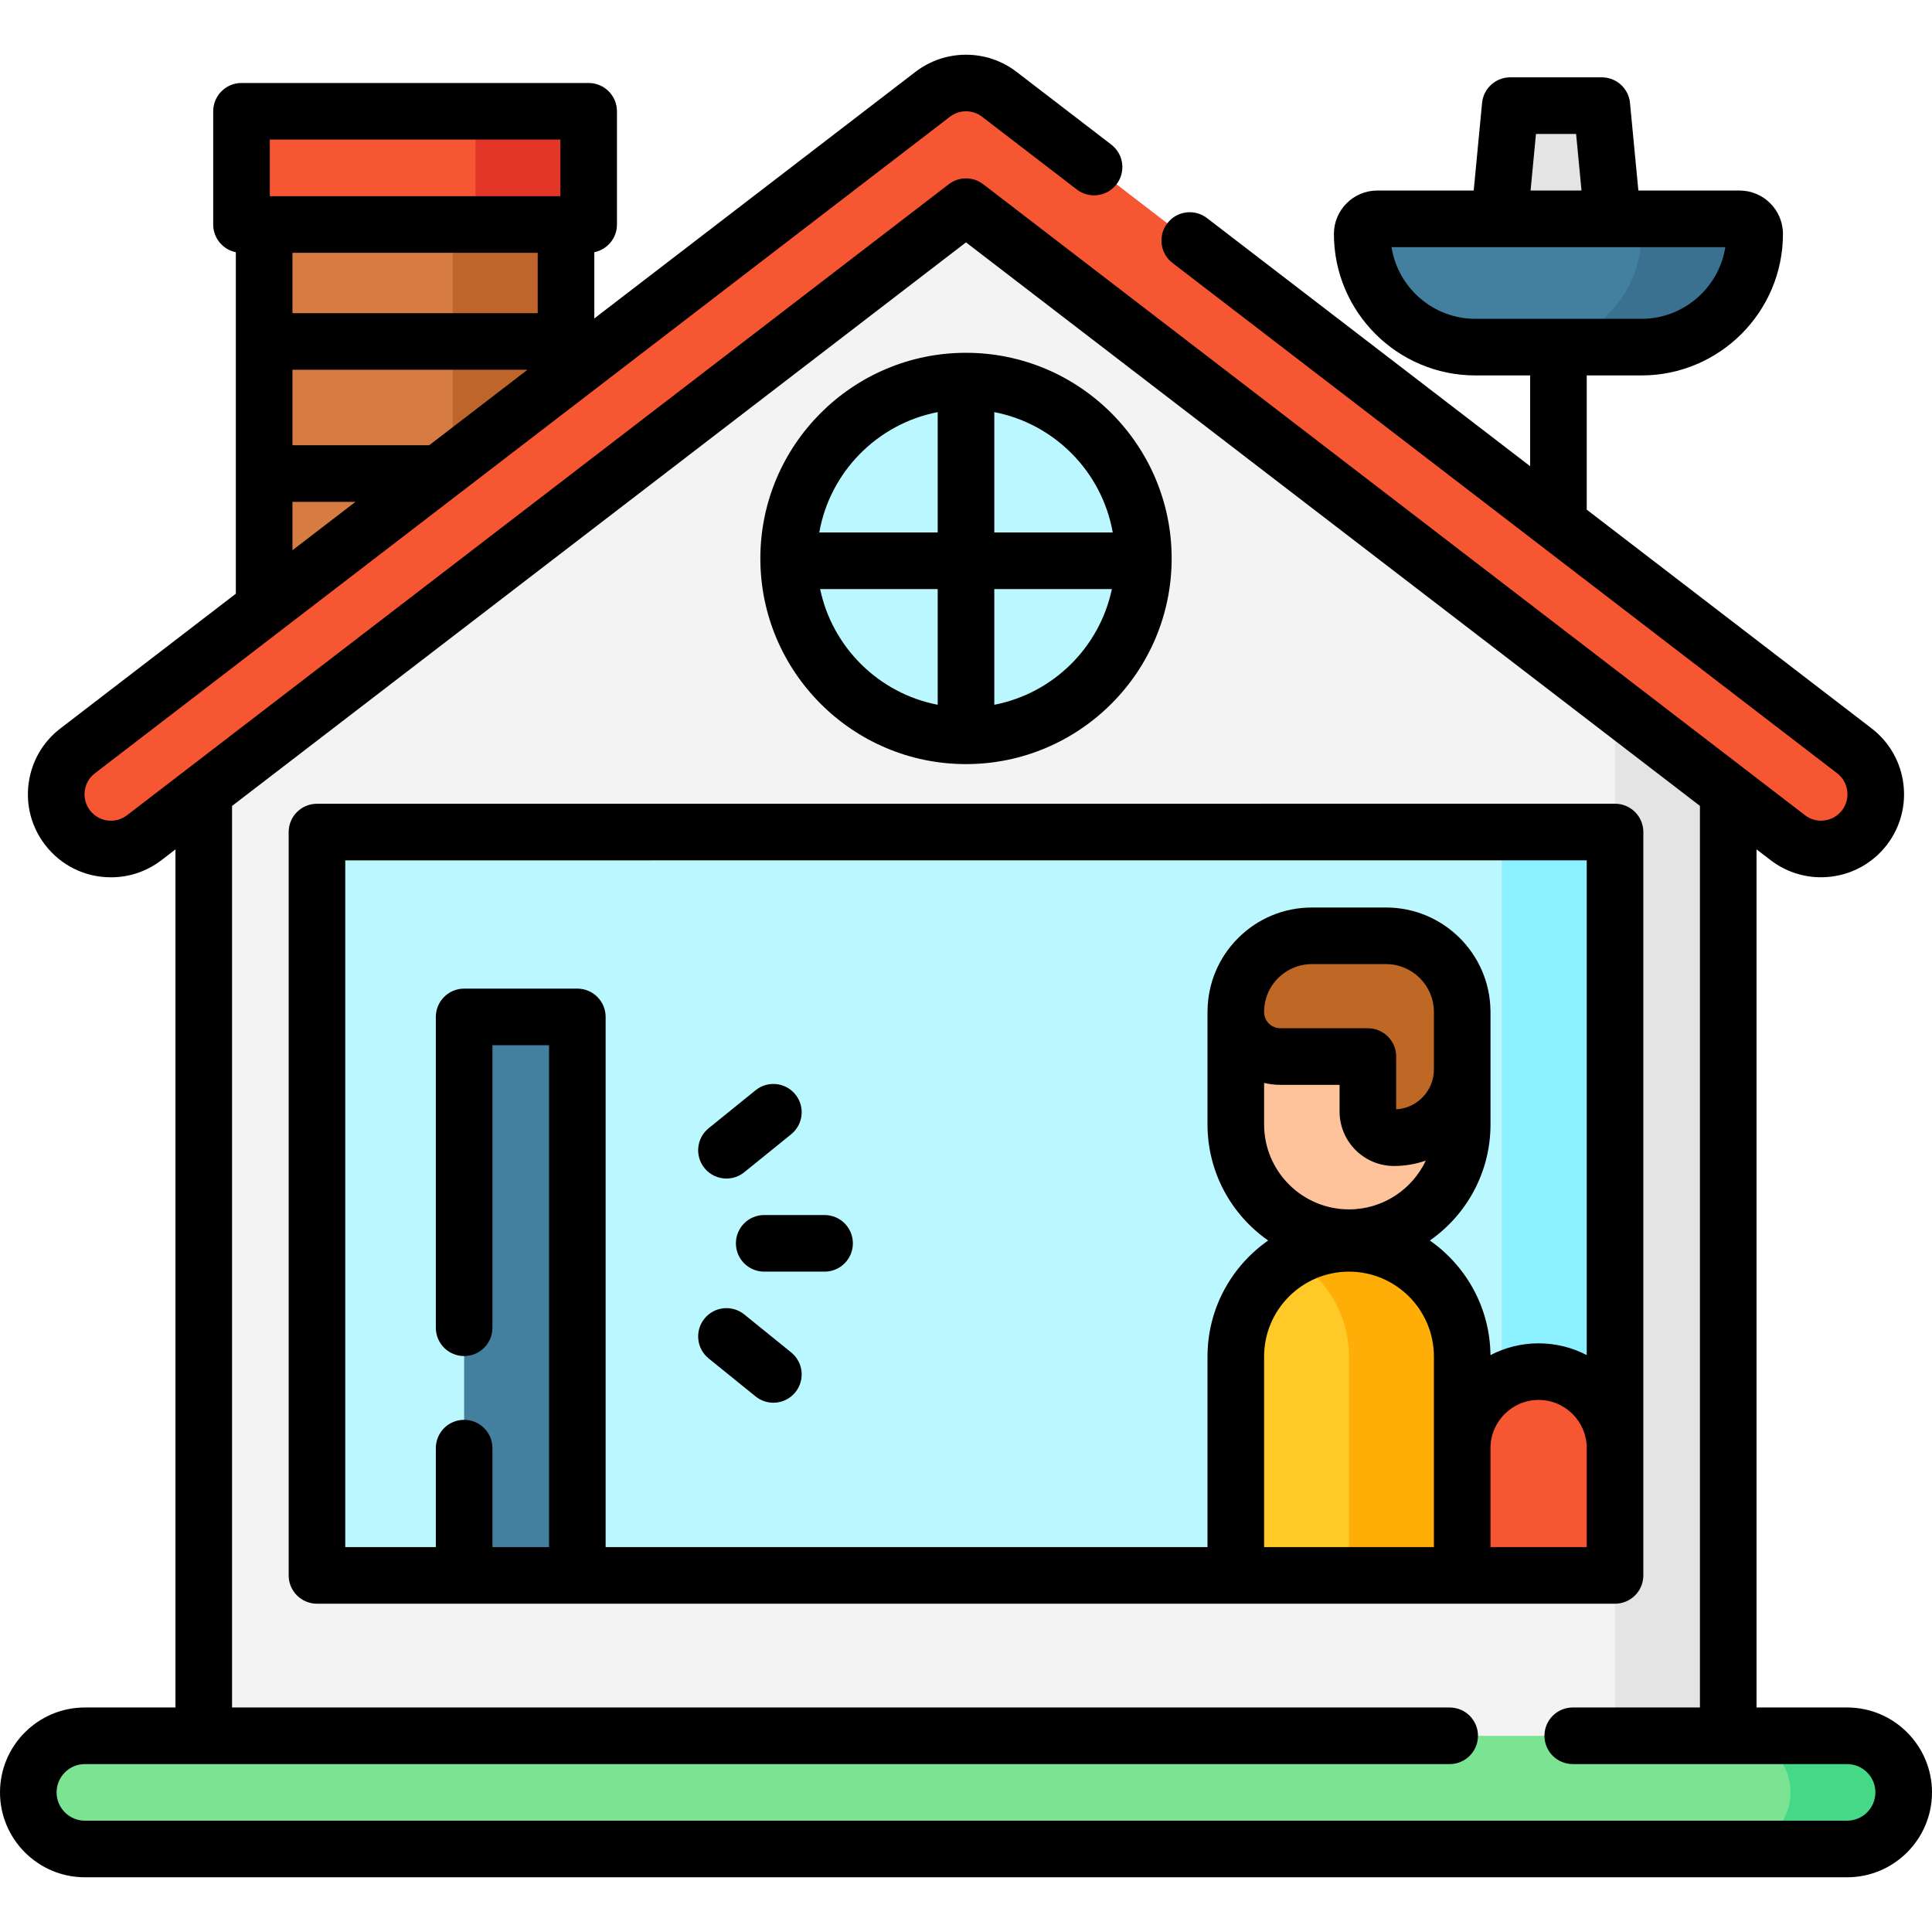
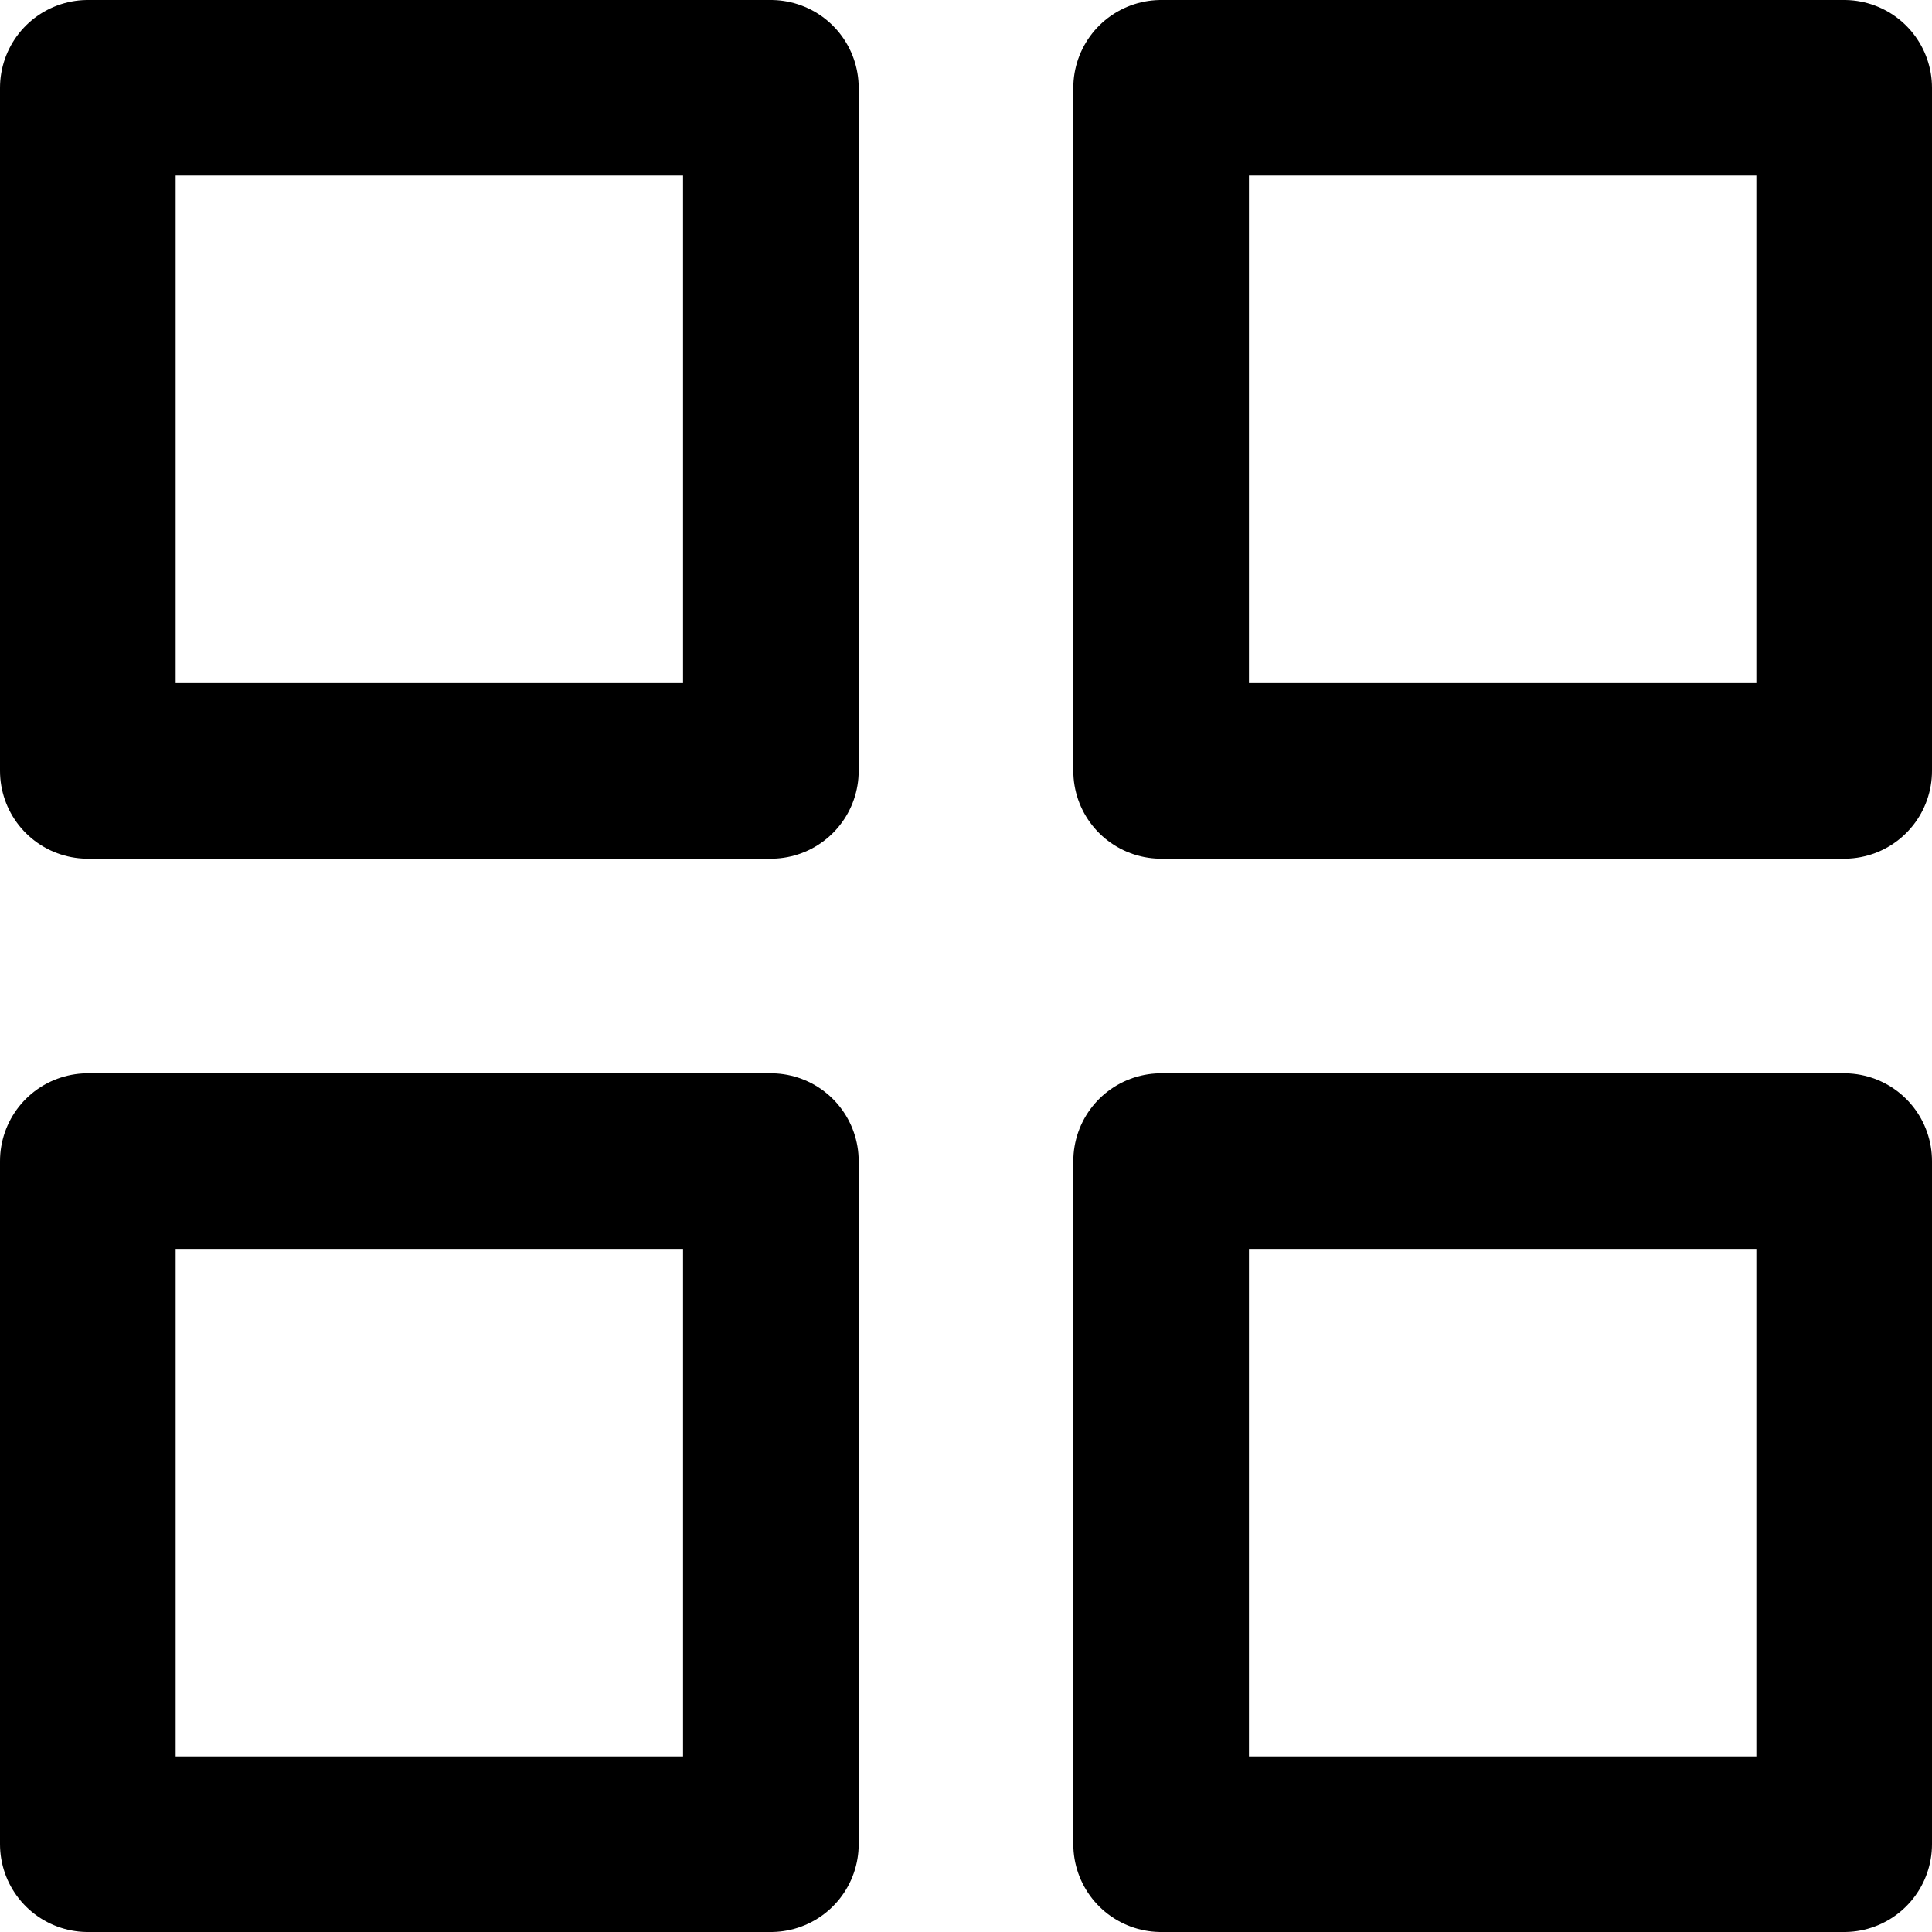
- <svg xmlns="http://www.w3.org/2000/svg" id="Layer_1" enable-background="new 0 0 512 512" height="512" viewBox="0 0 512 512" width="512">
-   <g>
-     <path d="m435 92h-44c-16.569 0-30-13.431-30-30 0-2.209 1.791-4 4-4h96c2.209 0 4 1.791 4 4 0 16.569-13.431 30-30 30z" fill="#43809f" />
-     <path d="m461 58h-30c2.209 0 4 1.791 4 4 0 16.569-13.431 30-30 30h30c16.569 0 30-13.431 30-30 0-2.209-1.791-4-4-4z" fill="#3a7190" />
-     <path d="m427.365 58h-30l2.866-30h24.269z" fill="#e4e4e4" />
-     <path d="m489.5 490h-467c-8.284 0-15-6.716-15-15 0-8.284 6.716-15 15-15h467c8.284 0 15 6.716 15 15 0 8.284-6.716 15-15 15z" fill="#7be492" />
-     <path d="m489.5 460h-30c8.284 0 15 6.716 15 15s-6.716 15-15 15h30c8.284 0 15-6.716 15-15s-6.716-15-15-15z" fill="#45d987" />
-     <path d="m70 59.5h80v116h-80z" fill="#d67b42" />
-     <path d="m120 59.5h30v116h-30z" fill="#be652b" />
-     <path d="m64 29.5h92v30h-92z" fill="#f75632" />
-     <path d="m126 29.5h30v30h-30z" fill="#e33629" />
-     <path d="m458 460h-404v-268.891l202-155.109 202 155.097z" fill="#f3f3f3" />
-     <g>
-       <path d="m428 168.063v291.937h30v-268.903z" fill="#e4e4e4" />
-     </g>
-     <path d="m84 417.5v-196.99l344-.01v197z" fill="#bbf7ff" />
-     <path d="m398 220.5h30v197h-30z" fill="#8bf0ff" />
-     <path d="m491.433 198.985-226.602-173.986c-5.208-3.999-12.454-3.999-17.662.001l-226.602 174c-6.352 4.877-7.547 13.98-2.669 20.332 2.855 3.718 7.158 5.668 11.511 5.668 3.081 0 6.188-.979 8.82-3l217.771-167.219 217.771 167.206c6.352 4.877 15.455 3.683 20.332-2.67 4.877-6.352 3.681-15.455-2.67-20.332z" fill="#f75632" />
-     <path d="m387.5 417.5h-60v-58c0-16.569 13.431-30 30-30 16.569 0 30 13.431 30 30z" fill="#ffca28" />
-     <path d="m357.5 329.5c-5.466 0-10.586 1.469-15 4.023 8.964 5.188 15 14.874 15 25.977v58h30v-58c0-16.569-13.431-30-30-30z" fill="#ffae08" />
-     <path d="m357.5 328c-16.569 0-30-13.431-30-30v-30h60v30c0 16.569-13.431 30-30 30z" fill="#ffc39c" />
-     <path d="m387.5 268.18v15.253c0 9.978-8.089 18.067-18.067 18.067-3.829 0-6.933-3.104-6.933-6.933v-14.567h-23.18c-6.473 0-11.777-5.211-11.82-11.684-.037-5.634 2.23-10.726 5.91-14.406 3.65-3.65 8.69-5.91 14.27-5.91h19.64c11.145 0 20.18 9.035 20.18 20.18z" fill="#bf6724" />
-     <path d="m428 417.5h-40.5v-33.75c0-11.184 9.066-20.25 20.25-20.25 11.184 0 20.25 9.066 20.25 20.25z" fill="#f75632" />
-     <path d="m123 269.5h30v148h-30z" fill="#43809f" />
-     <circle cx="256" cy="148" fill="#bbf7ff" r="47" />
-     <g>
-       <path d="m435.5 417.499v-197.003c0-1.989-.79-3.897-2.196-5.303-1.407-1.407-3.314-2.197-5.304-2.197l-344 .01c-4.142 0-7.5 3.358-7.5 7.5v196.993c0 4.142 3.358 7.5 7.5 7.5h344c4.143 0 7.5-3.358 7.5-7.5zm-305-7.5v-26.231c0-4.142-3.358-7.5-7.5-7.5s-7.5 3.358-7.5 7.5v26.231h-24v-181.993l329-.01v131.117c-3.821-1.986-8.155-3.115-12.75-3.115-4.599 0-8.937 1.131-12.76 3.12-.126-12.559-6.455-23.654-16.065-30.37 9.708-6.784 16.074-18.035 16.074-30.75v-30c0-.061-.008-.12-.009-.18-.194-15.097-12.529-27.32-27.671-27.32h-19.639c-7.396 0-14.347 2.879-19.572 8.107-5.142 5.141-7.999 11.936-8.097 19.19-.002.068-.01.135-.01.204v30c0 12.716 6.367 23.966 16.074 30.75-9.708 6.784-16.074 18.035-16.074 30.75v50.501h-159.501v-140.504c0-4.142-3.358-7.5-7.5-7.5h-30c-4.142 0-7.5 3.358-7.5 7.5v82.373c0 4.142 3.358 7.5 7.5 7.5s7.5-3.358 7.5-7.5v-74.873h15v133.002h-15zm249.497-141.874c.001.048.001.097.003.145v15.159c0 5.637-4.436 10.257-10 10.552v-13.985c0-4.142-3.357-7.5-7.5-7.5h-23.18c-2.367 0-4.305-1.899-4.32-4.233-.022-3.422 1.297-6.637 3.714-9.054 2.394-2.395 5.578-3.713 8.966-3.713h19.641c6.973 0 12.648 5.661 12.676 12.629zm-44.997 18.866c1.392.32 2.834.506 4.32.506h15.68v7.068c0 7.958 6.475 14.433 14.433 14.433 2.952 0 5.786-.509 8.427-1.434-3.602 7.635-11.372 12.934-20.359 12.934-12.406 0-22.5-10.093-22.5-22.5v-11.007zm0 72.507c0-12.407 10.094-22.5 22.5-22.5s22.5 10.093 22.5 22.5v50.501h-45zm85.5 50.501h-25.5v-26.25c0-7.03 5.72-12.75 12.75-12.75s12.75 5.72 12.75 12.75z" />
-       <path d="m195.022 329.497c0 4.142 3.358 7.5 7.5 7.5h16c4.142 0 7.5-3.358 7.5-7.5s-3.358-7.5-7.5-7.5h-16c-4.142 0-7.5 3.358-7.5 7.5z" />
-       <path d="m192.522 312.326c1.658 0 3.326-.547 4.714-1.671l12.436-10.067c3.22-2.606 3.717-7.329 1.111-10.549s-7.329-3.717-10.548-1.111l-12.436 10.067c-3.22 2.606-3.717 7.329-1.111 10.548 1.483 1.832 3.649 2.783 5.834 2.783z" />
-       <path d="m187.799 359.999 12.436 10.067c1.389 1.124 3.057 1.671 4.714 1.671 2.185 0 4.352-.951 5.834-2.782 2.606-3.219 2.109-7.942-1.111-10.548l-12.436-10.067c-3.219-2.606-7.942-2.109-10.548 1.111-2.605 3.219-2.108 7.942 1.111 10.548z" />
-       <path d="m256 202.495c30.052 0 54.5-24.449 54.5-54.501s-24.448-54.5-54.5-54.5c-30.051 0-54.5 24.449-54.5 54.501s24.449 54.5 54.5 54.5zm-38.657-46.381h31.157v30.658c-15.568-3.006-27.909-15.176-31.157-30.658zm46.157 30.658v-30.658h31.157c-3.248 15.482-15.589 27.652-31.157 30.658zm31.388-45.658h-31.388v-31.897c15.981 3.085 28.552 15.83 31.388 31.897zm-46.388-31.897v31.897h-31.388c2.836-16.067 15.407-28.812 31.388-31.897z" />
-       <path d="m489.5 452.499h-24v-227.412l3.704 2.844c4.66 3.58 10.435 5.127 16.263 4.364 5.827-.765 11.007-3.754 14.586-8.416 7.387-9.622 5.569-23.46-4.053-30.848l-75.5-57.97v-35.567h14.5c20.678 0 37.5-16.823 37.5-37.501 0-6.341-5.159-11.5-11.5-11.5h-26.817l-2.217-23.213c-.367-3.849-3.6-6.787-7.466-6.787h-24.27c-3.866 0-7.099 2.939-7.466 6.787l-2.217 23.213h-25.547c-6.341 0-11.5 5.159-11.5 11.5 0 20.678 16.822 37.501 37.5 37.501h14.5v24.051l-85.636-65.753c-3.287-2.523-7.993-1.903-10.517 1.381-2.522 3.285-1.903 7.994 1.382 10.516l176.136 135.24c3.062 2.351 3.64 6.754 1.289 9.816-1.139 1.483-2.786 2.434-4.641 2.677-1.857.246-3.692-.25-5.175-1.389l-217.77-167.208c-2.695-2.068-6.441-2.069-9.136 0l-217.77 167.222c-1.56 1.197-3.174 1.449-4.253 1.449-2.199 0-4.227-.998-5.563-2.737-1.139-1.483-1.632-3.321-1.388-5.174.243-1.854 1.194-3.502 2.677-4.641l226.602-174.003c2.511-1.928 6.016-1.928 8.526 0l25.108 19.279c3.287 2.523 7.993 1.904 10.517-1.381 2.522-3.285 1.903-7.994-1.382-10.516l-25.107-19.278c-7.889-6.058-18.908-6.058-26.797 0l-85.102 65.346v-17.548c3.423-.695 6-3.721 6-7.349v-30c0-4.142-3.358-7.5-7.5-7.5h-92c-4.142 0-7.5 3.358-7.5 7.5v30c0 3.628 2.577 6.654 6 7.349v90.497l-46.5 35.706c-4.661 3.579-7.649 8.759-8.415 14.585-.765 5.827.785 11.603 4.364 16.263 4.198 5.466 10.562 8.602 17.46 8.602 4.88 0 9.51-1.574 13.388-4.551l3.703-2.844v227.398h-24c-12.407 0-22.5 10.094-22.5 22.501s10.093 22.5 22.5 22.5h467c12.406 0 22.5-10.093 22.5-22.5s-10.094-22.501-22.5-22.501zm-82.452-417.006h10.635l1.433 15h-13.5zm-38.277 30h88.457c-1.687 10.75-11.013 19-22.229 19h-44c-11.215.001-20.541-8.25-22.228-19zm-226.271 17.501h-65v-16h65zm-65 15h62.285l-26.046 20h-36.239zm-6-61.001h77v15h-77zm6 96.001h16.704l-16.704 12.827zm412 349.506h-467c-4.136 0-7.5-3.364-7.5-7.5s3.364-7.5 7.5-7.5h361.68c4.143 0 7.5-3.358 7.5-7.5s-3.357-7.5-7.5-7.5h-322.68v-238.917l194.5-149.352 194.5 149.339v238.929h-33.705c-4.143 0-7.5 3.358-7.5 7.5s3.357 7.5 7.5 7.5h72.705c4.136 0 7.5 3.364 7.5 7.5s-3.364 7.501-7.5 7.501z" />
-     </g>
-   </g>
+ <svg xmlns="http://www.w3.org/2000/svg" width="22" height="22" viewBox="0 0 22 22" fill="none">
+   <path d="M8.778 1H1V8.778H8.778V1Z" stroke="currentColor" stroke-width="2" stroke-linecap="round" stroke-linejoin="round" />
+   <path d="M21 1H13.222V8.778H21V1Z" stroke="currentColor" stroke-width="2" stroke-linecap="round" stroke-linejoin="round" />
+   <path d="M21 13.222H13.222V21H21V13.222Z" stroke="currentColor" stroke-width="2" stroke-linecap="round" stroke-linejoin="round" />
+   <path d="M8.778 13.222H1V21H8.778V13.222Z" stroke="currentColor" stroke-width="2" stroke-linecap="round" stroke-linejoin="round" />
</svg>
